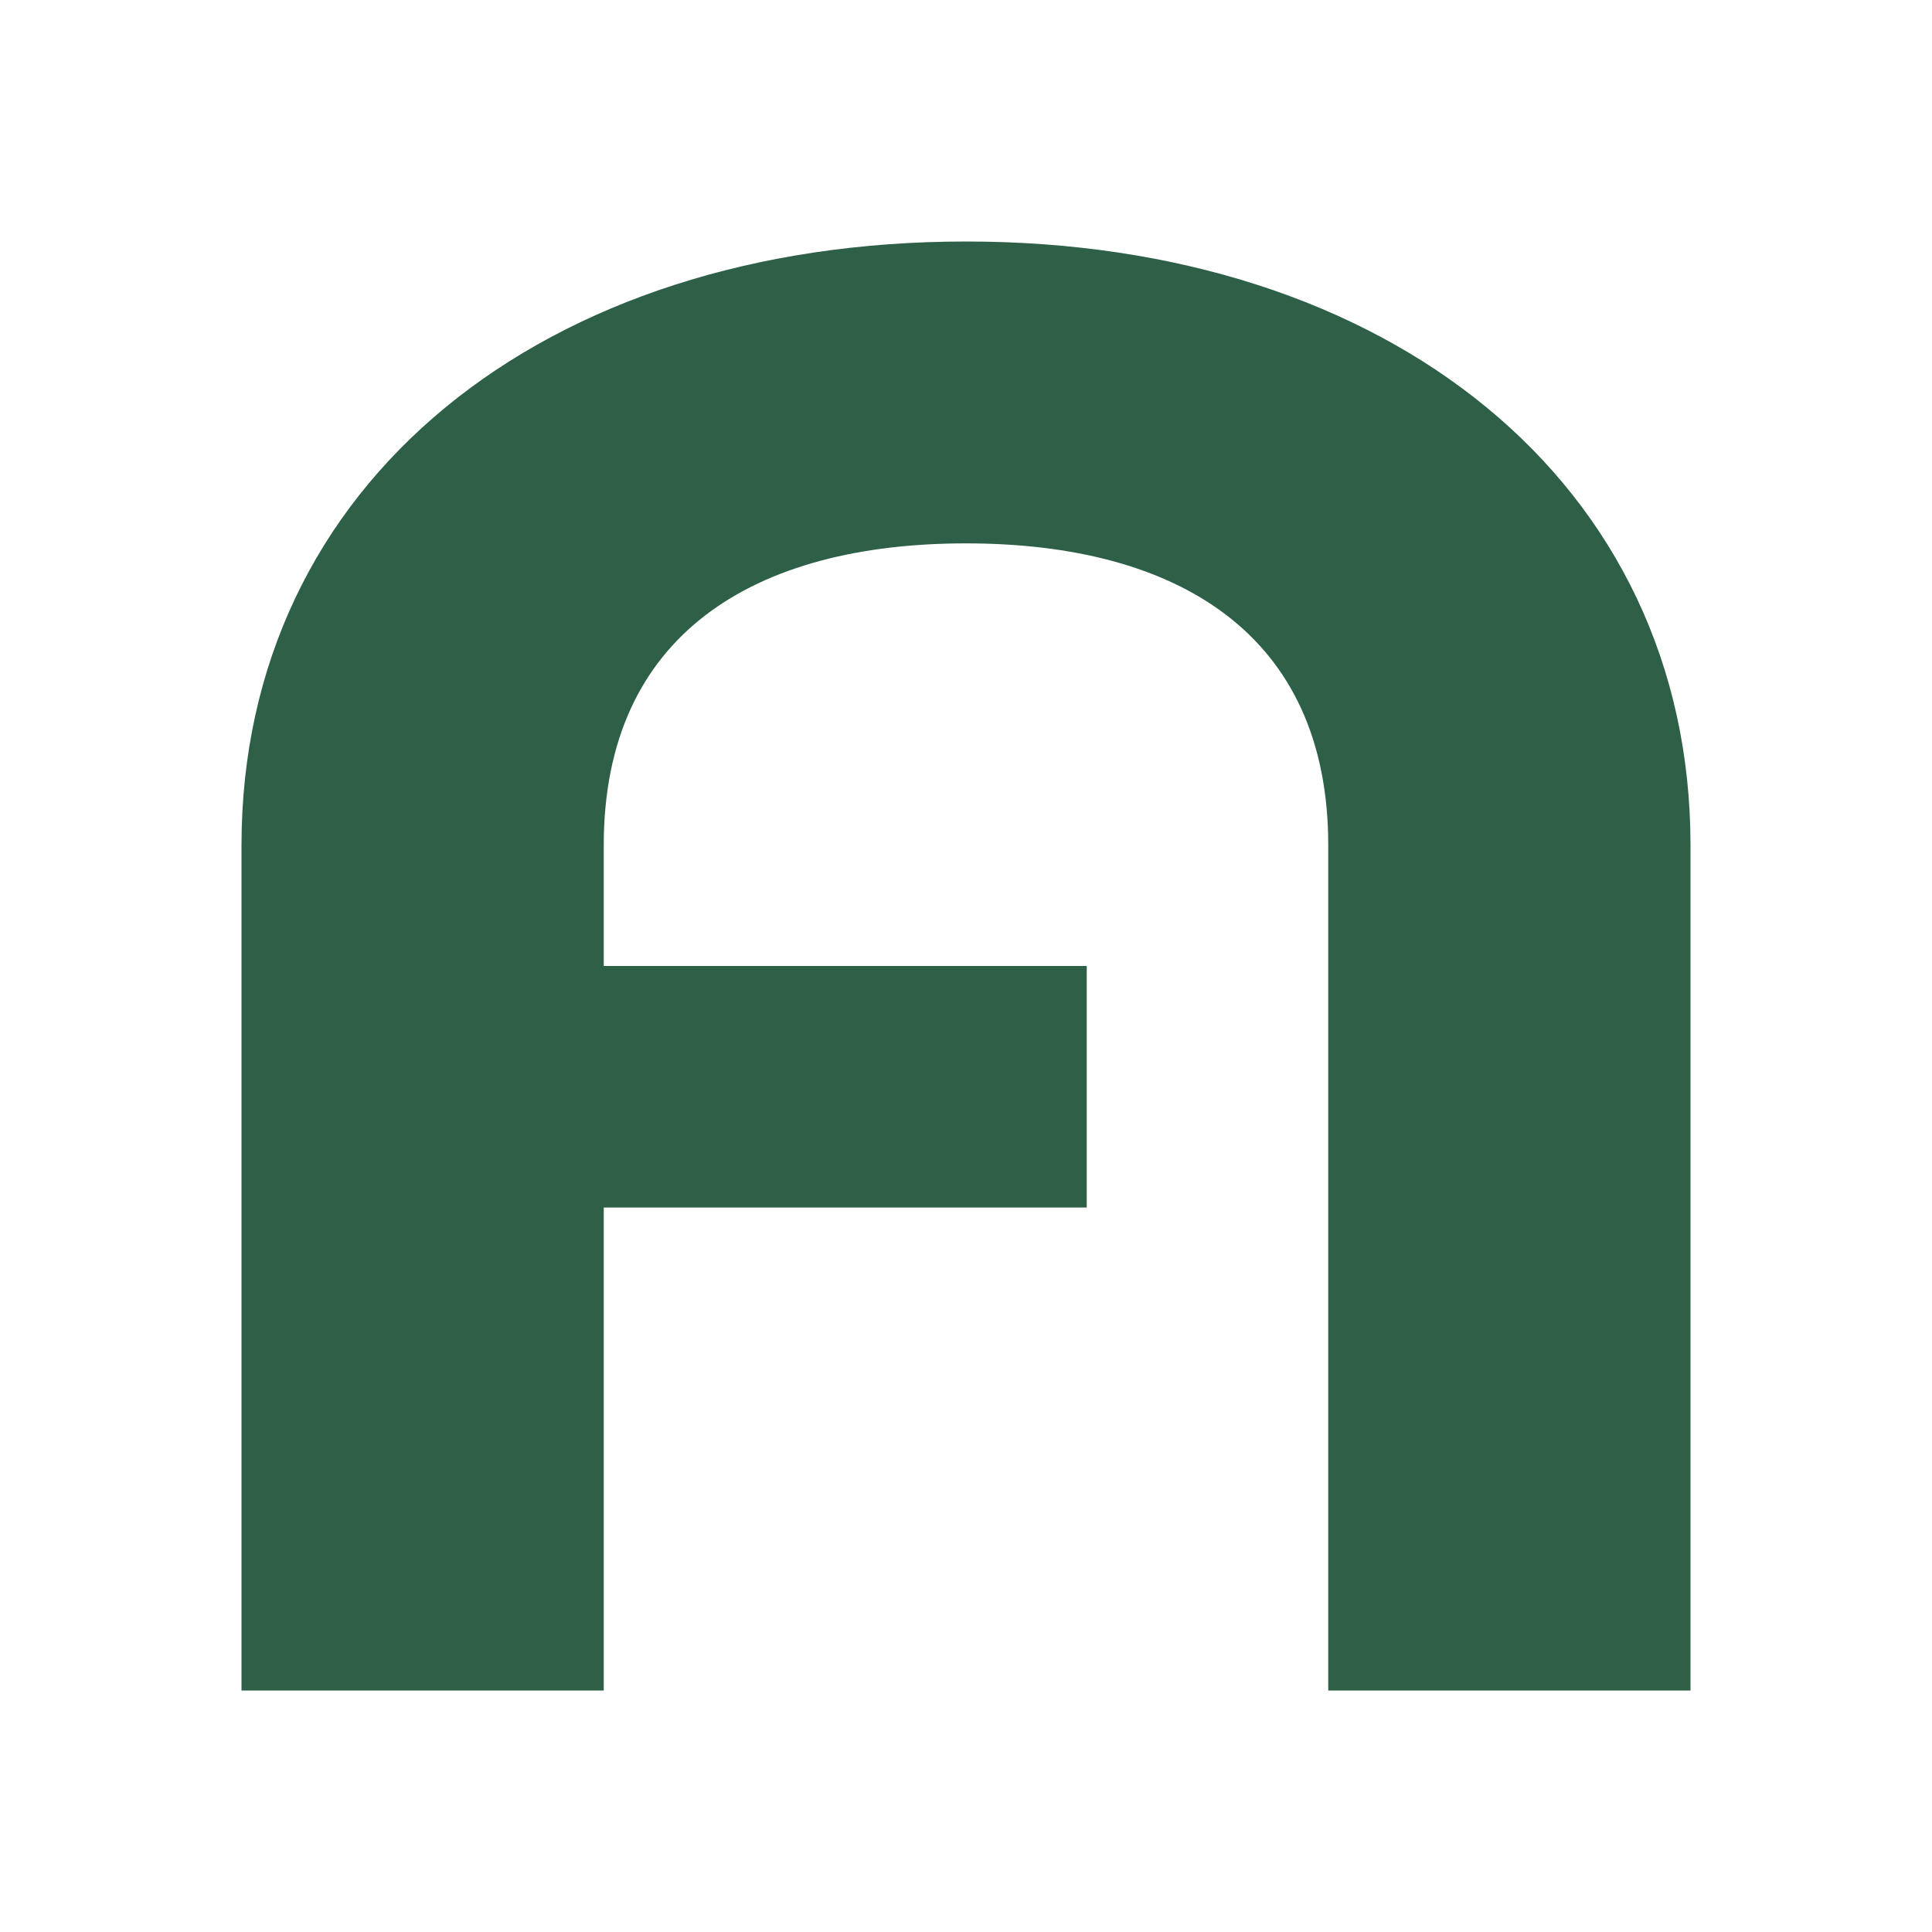
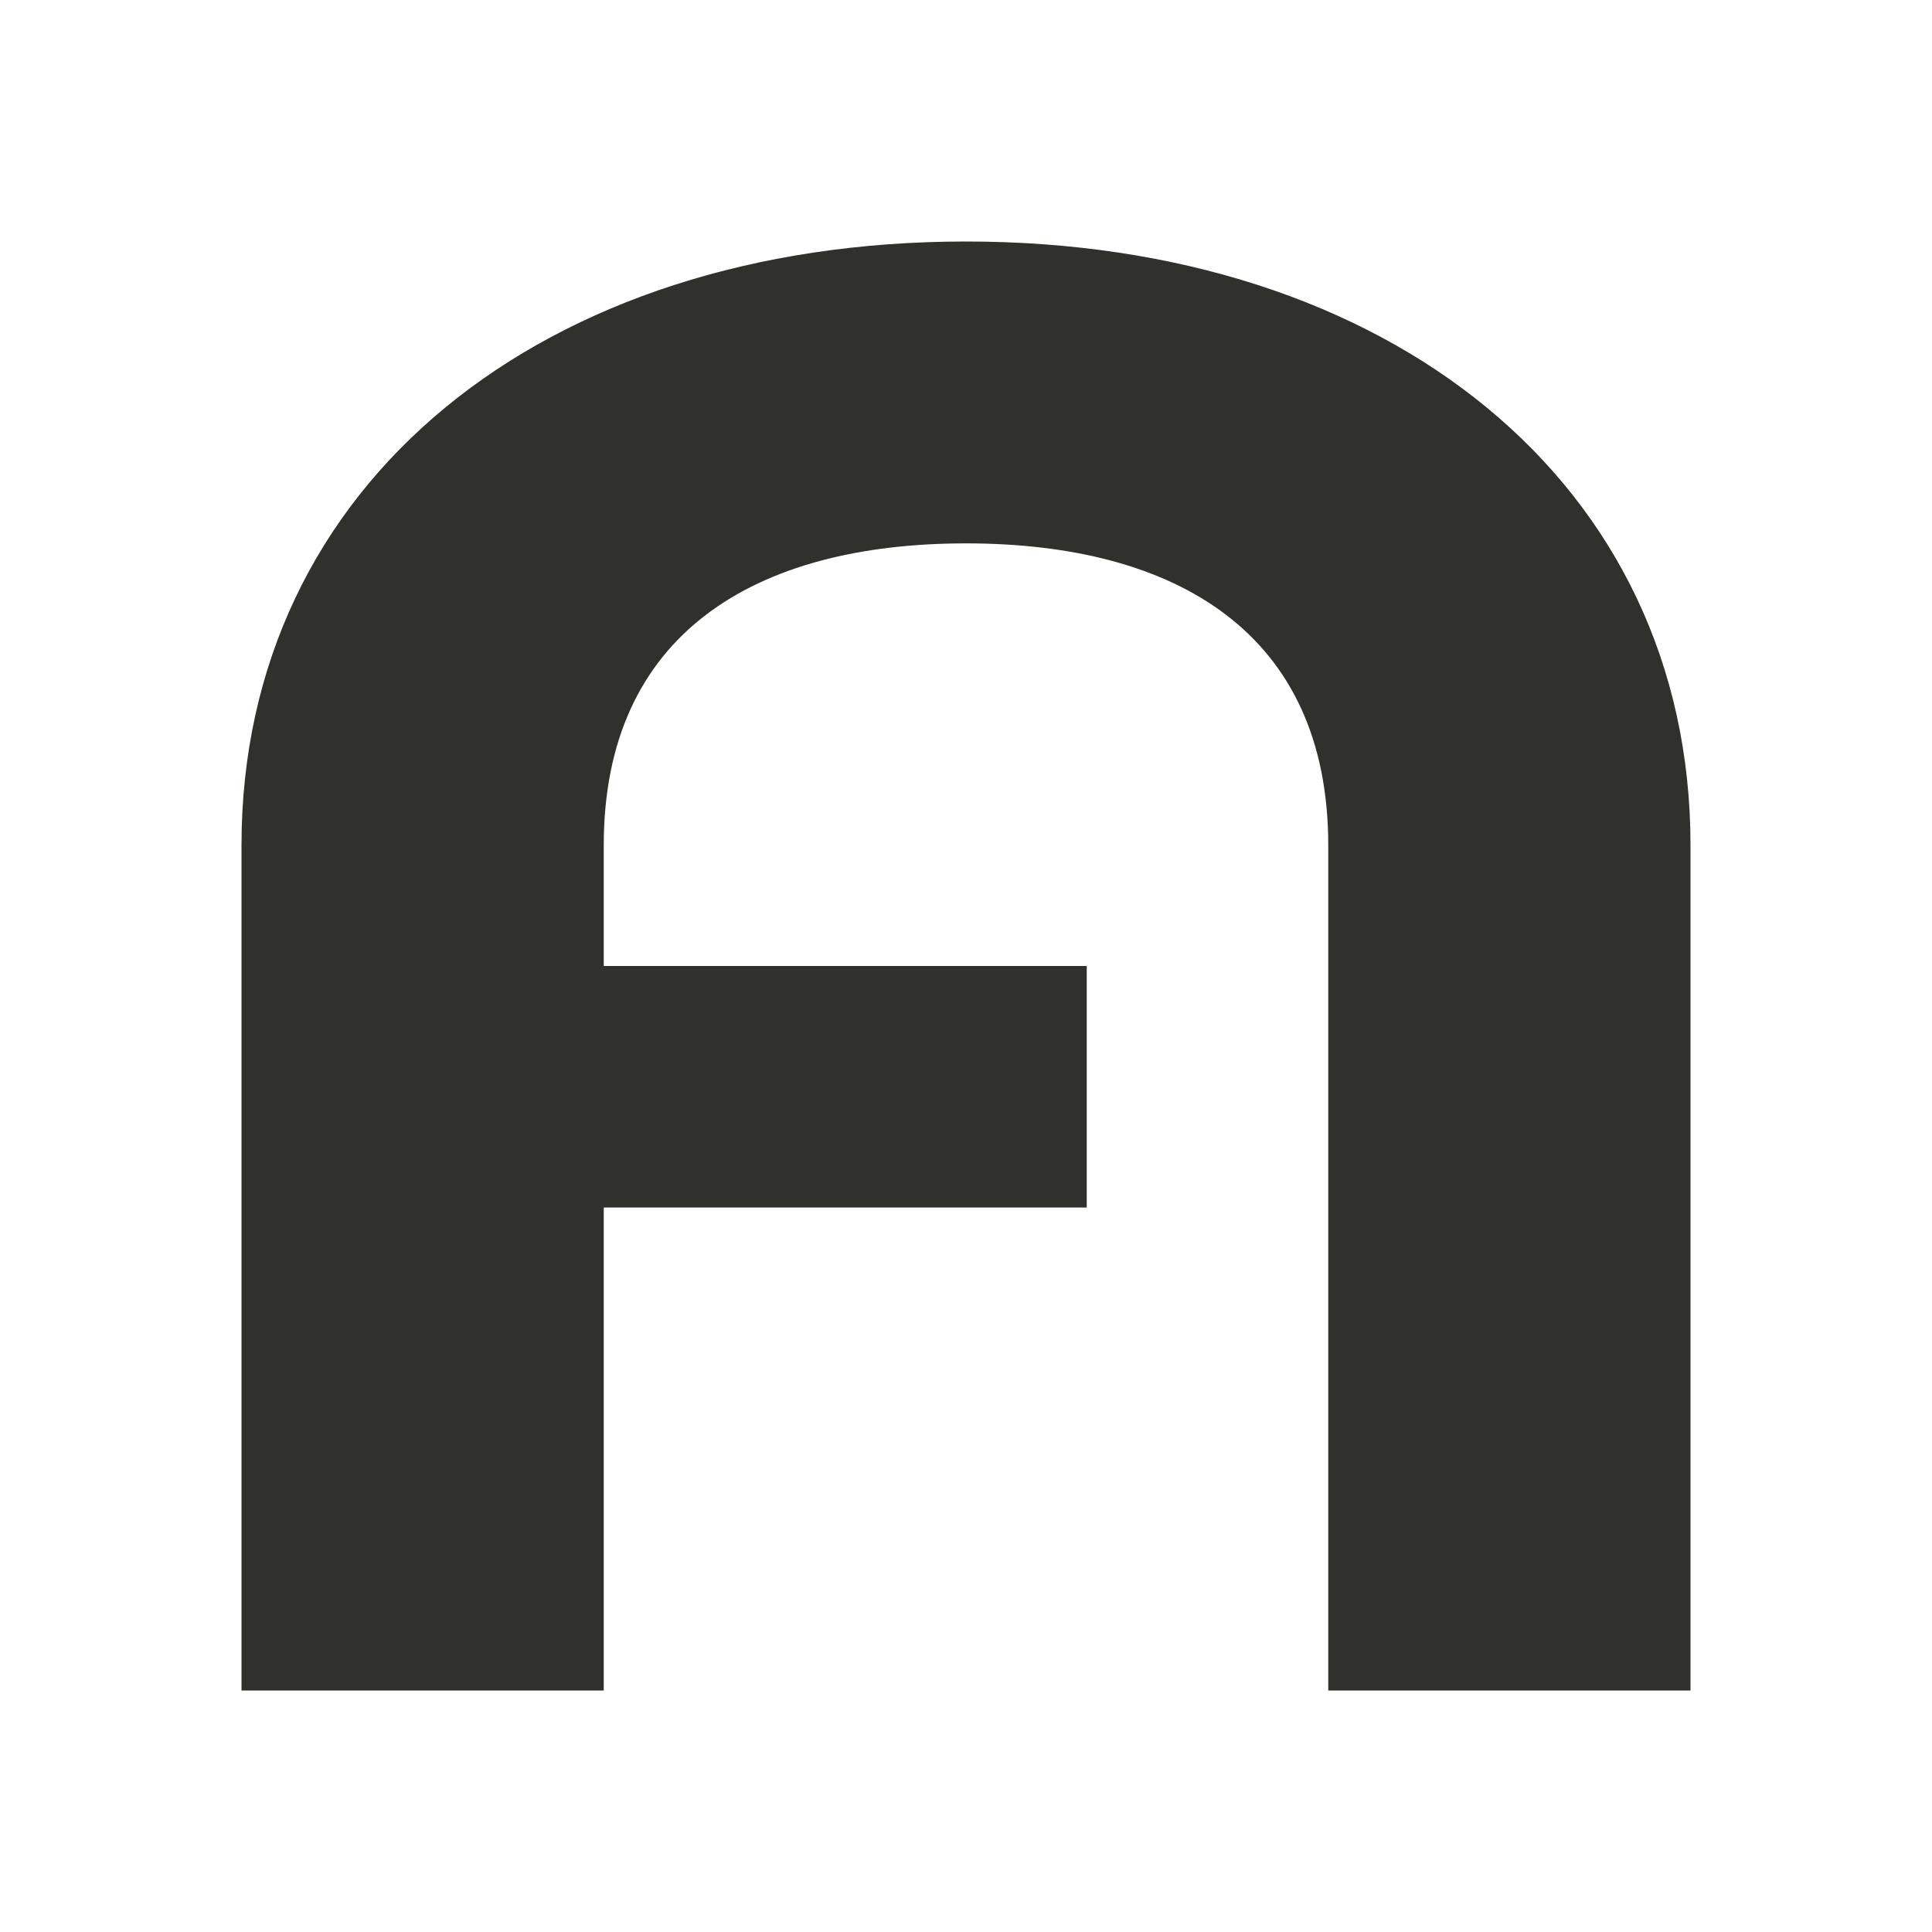
<svg xmlns="http://www.w3.org/2000/svg" viewBox="0 0 256 256" width="256" height="256" role="img" aria-labelledby="brand-title">
-   <path fill="#2D6047" d="M32 224V112C32 64 72 32 128 32C184 32 224 64 224 112V224H176V112C176 84 156 72 128 72C100 72 80 84 80 112V128H144V160H80V224Z" />
+   <path fill="#30312D" d="M32 224V112C32 64 72 32 128 32C184 32 224 64 224 112V224H176V112C176 84 156 72 128 72C100 72 80 84 80 112V128H144V160H80V224Z" />
</svg>
